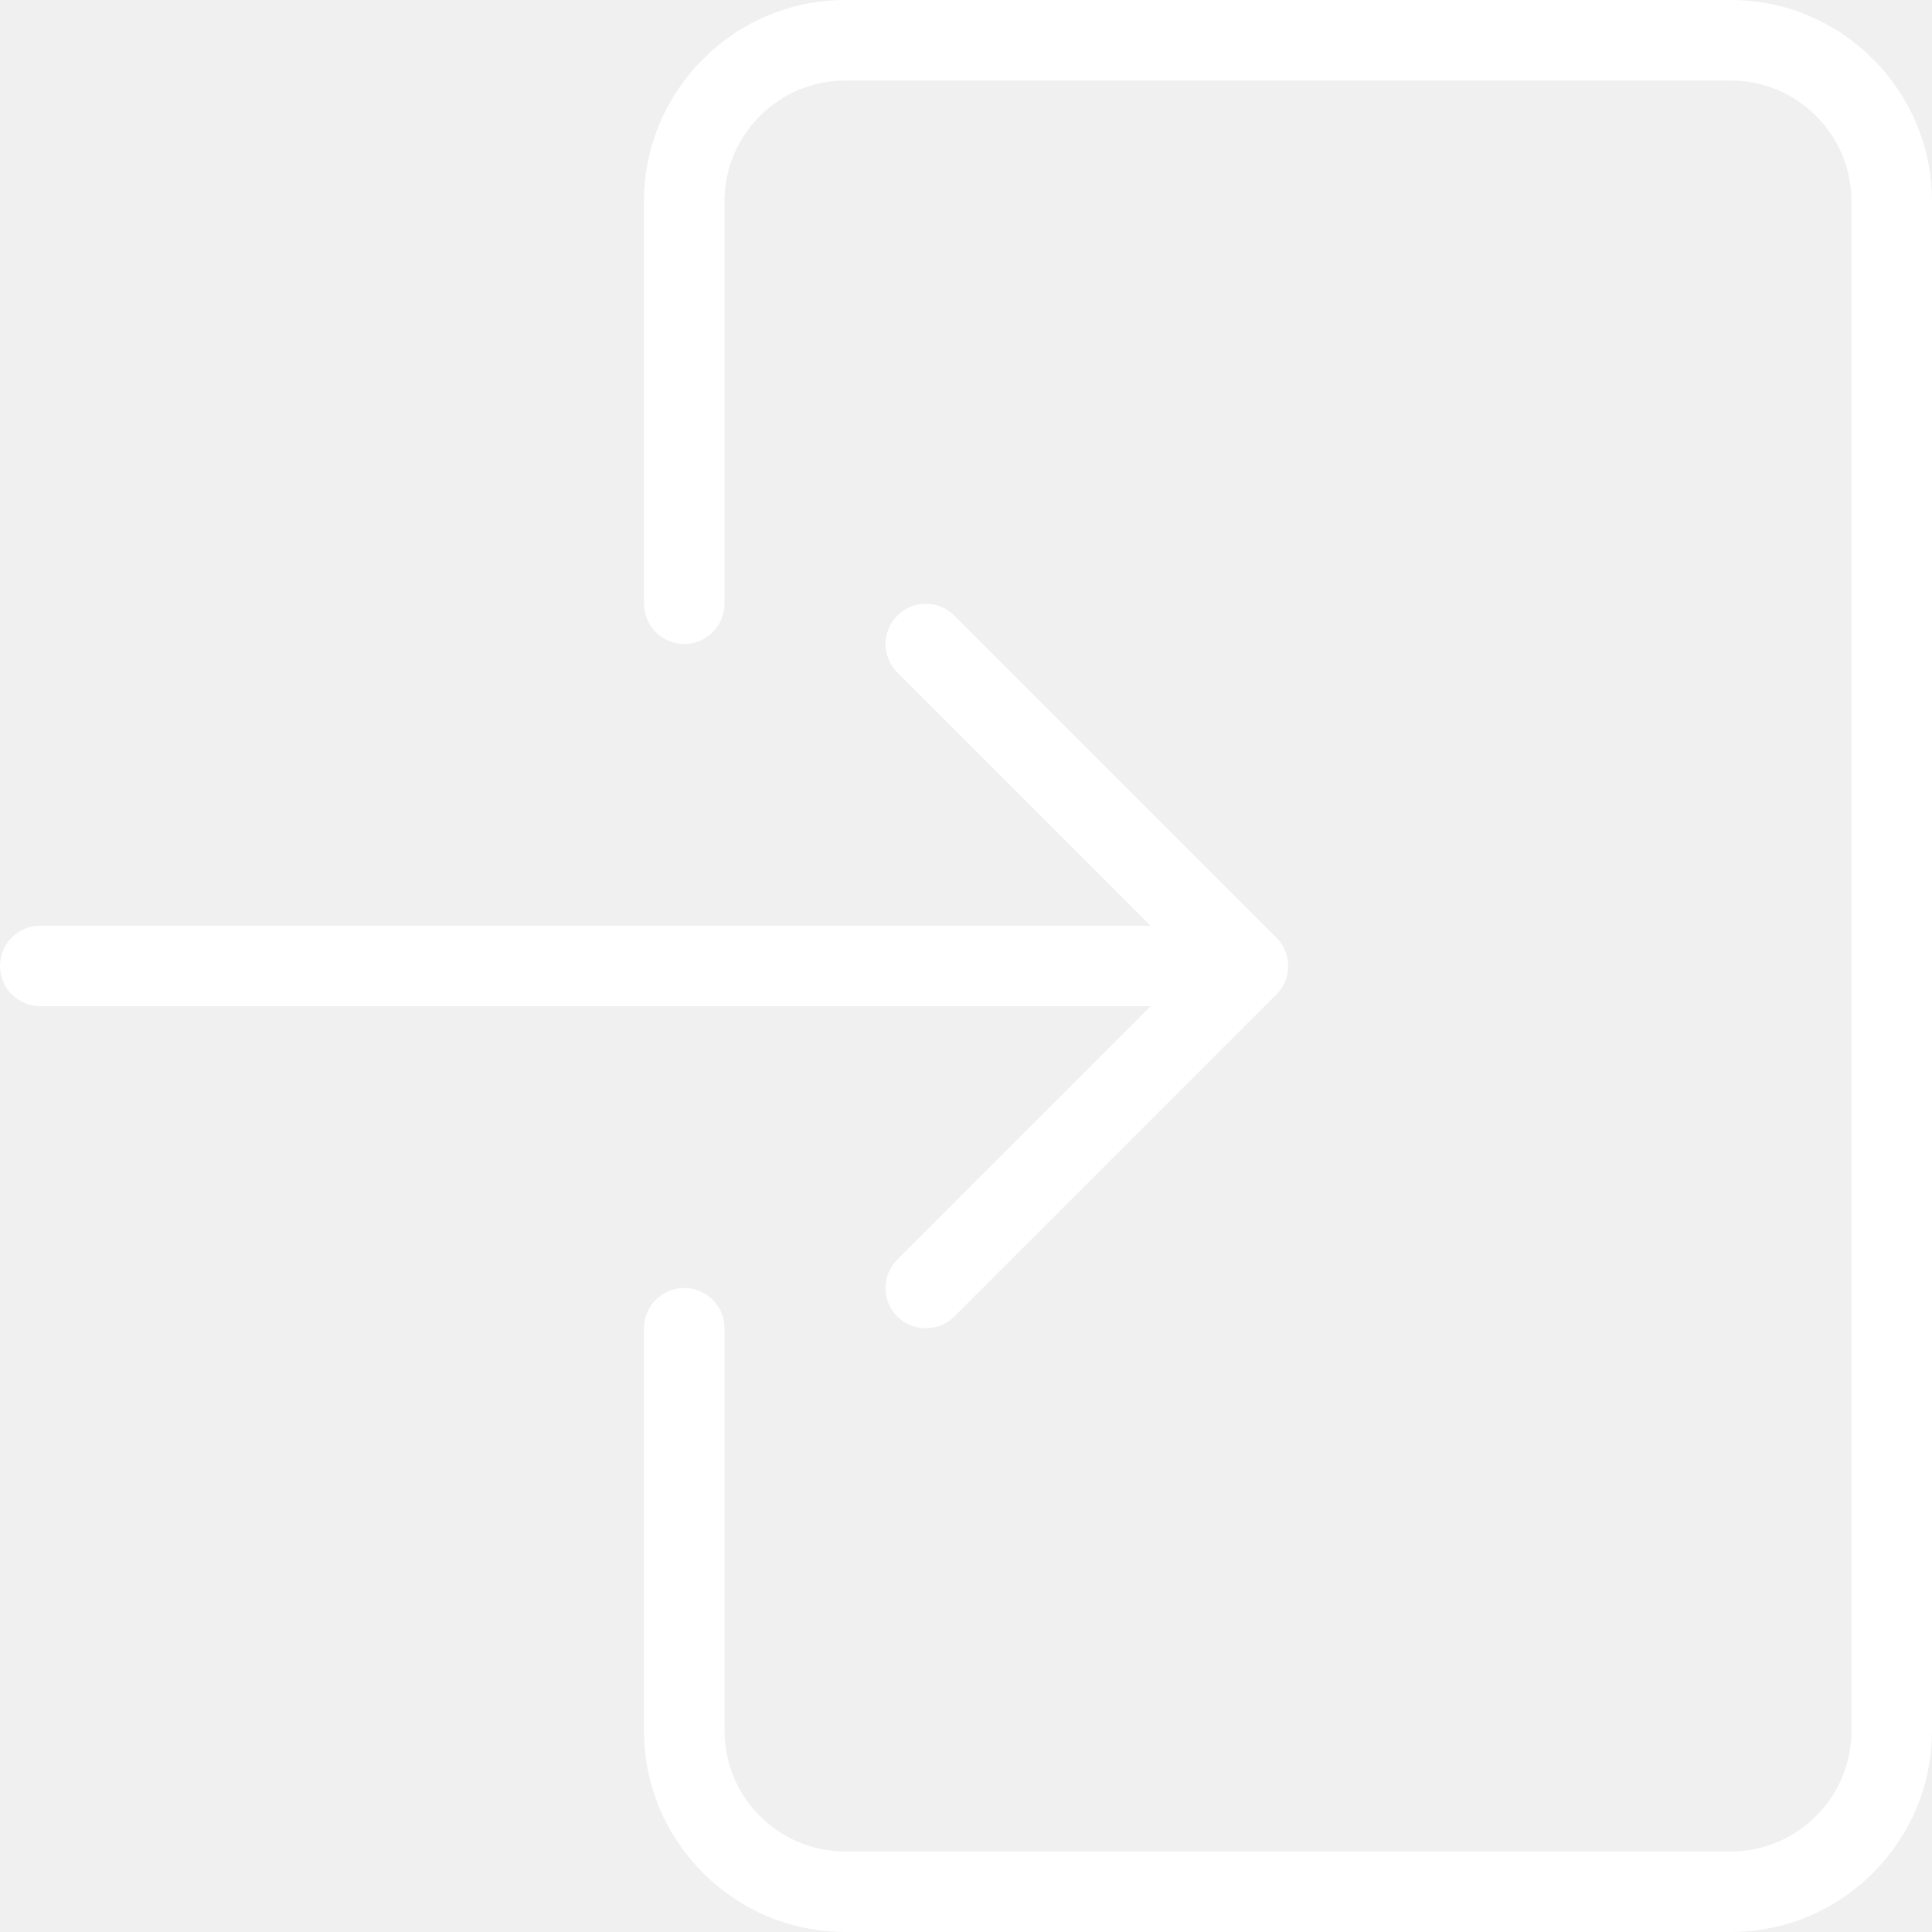
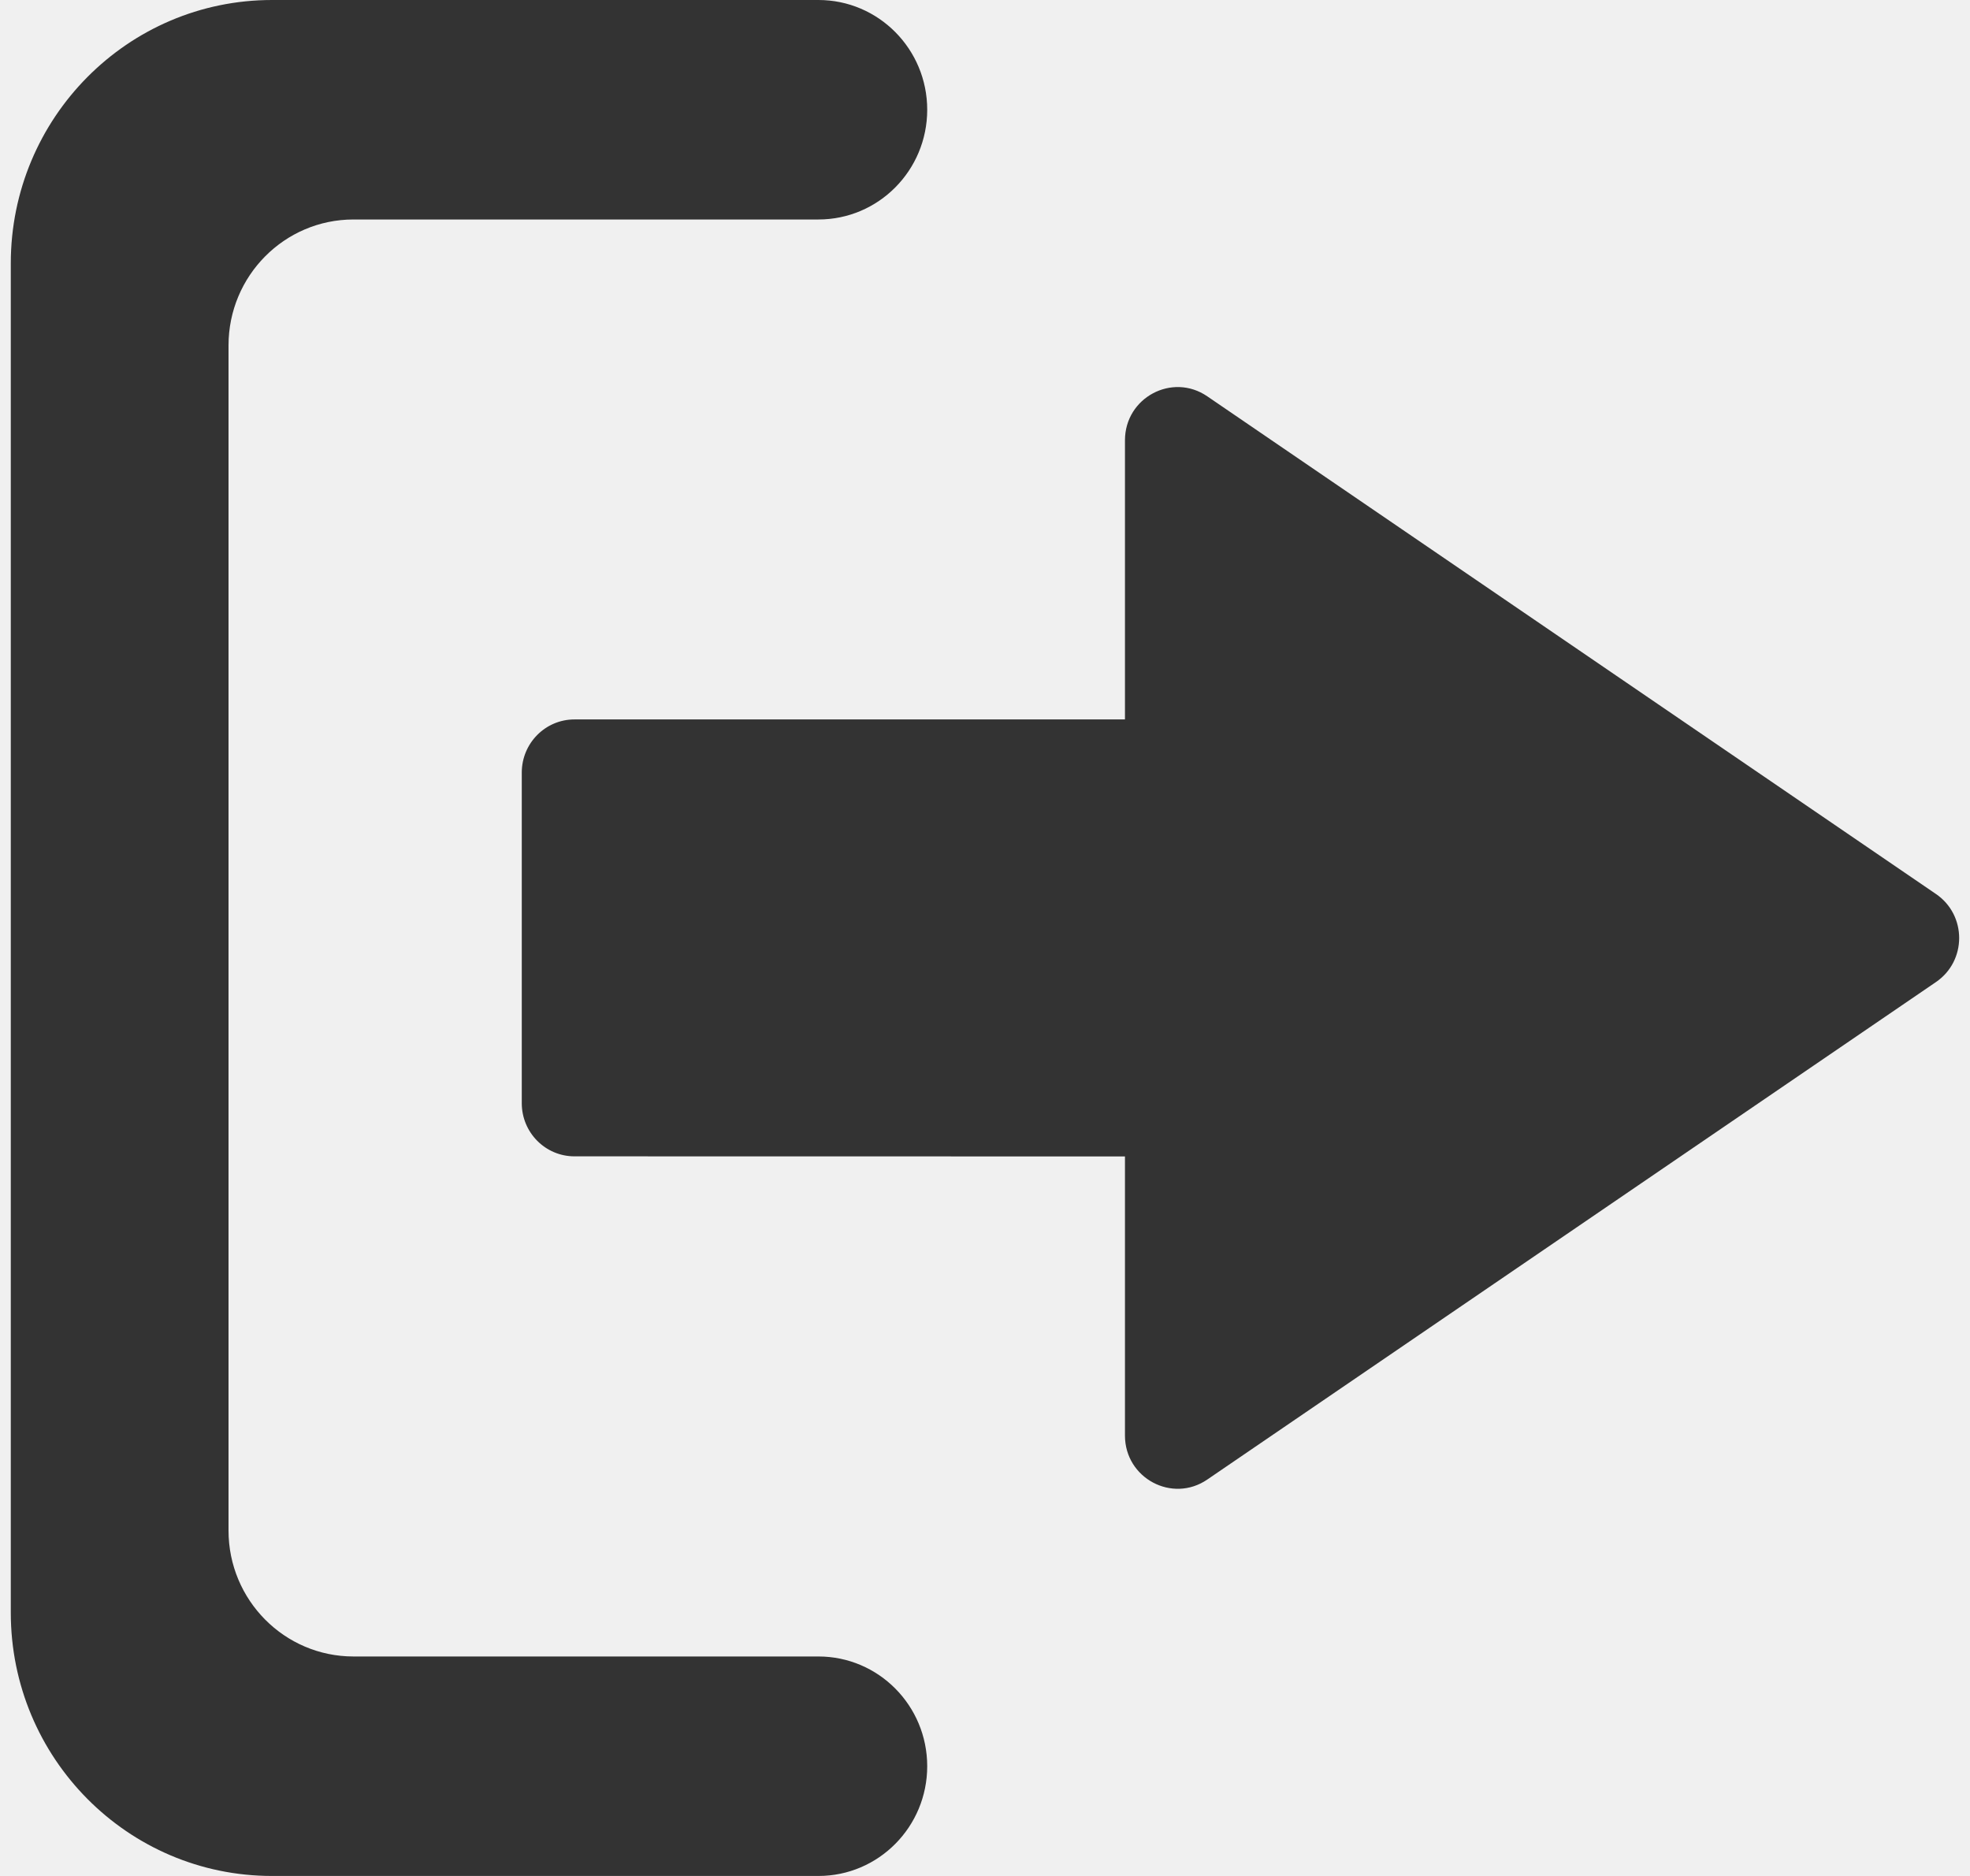
- <svg xmlns="http://www.w3.org/2000/svg" width="21" height="21" viewBox="0 0 21 21" fill="none">
-   <g clip-path="url(#clip0)">
-     <path d="M18.812 21H9.188C7.982 21 7 20.018 7 18.812V14.438C7 14.196 7.196 14 7.438 14C7.679 14 7.875 14.196 7.875 14.438V18.812C7.875 19.536 8.464 20.125 9.188 20.125H18.812C19.536 20.125 20.125 19.536 20.125 18.812V2.188C20.125 1.464 19.536 0.875 18.812 0.875H9.188C8.464 0.875 7.875 1.464 7.875 2.188V6.562C7.875 6.804 7.679 7 7.438 7C7.196 7 7 6.804 7 6.562V2.188C7 0.982 7.982 0 9.188 0H18.812C20.018 0 21 0.982 21 2.188V18.812C21 20.018 20.018 21 18.812 21Z" fill="white" />
-     <path d="M13.562 10.937H0.438C0.196 10.937 0 10.741 0 10.5C0 10.258 0.196 10.062 0.438 10.062H13.562C13.804 10.062 14 10.258 14 10.5C14 10.741 13.804 10.937 13.562 10.937Z" fill="white" />
-     <path d="M10.063 14.437C9.951 14.437 9.839 14.395 9.753 14.31C9.582 14.139 9.582 13.862 9.753 13.691L12.944 10.5L9.754 7.31C9.583 7.139 9.583 6.862 9.754 6.691C9.924 6.52 10.202 6.52 10.373 6.691L13.873 10.191C14.043 10.362 14.043 10.639 13.873 10.81L10.373 14.31C10.287 14.395 10.175 14.437 10.063 14.437Z" fill="white" />
-   </g>
-   <defs>
-     <clipPath id="clip0">
-       <rect width="21" height="21" fill="white" />
-     </clipPath>
-   </defs>
+ <svg xmlns="http://www.w3.org/2000/svg" width="21" height="20" viewBox="0 0 21 20" fill="none">
+   <path d="M3.768 2.34H8.724C9.365 2.34 9.884 1.816 9.884 1.17C9.884 0.524 9.365 0 8.724 0H2.9C1.362 0 0.115 1.257 0.115 2.808V17.192C0.115 18.743 1.362 20 2.9 20H8.724C9.365 20 9.884 19.476 9.884 18.83C9.884 18.184 9.365 17.66 8.724 17.66H3.768C3.032 17.66 2.436 17.058 2.436 16.317V3.683C2.436 2.942 3.032 2.34 3.768 2.34Z" fill="#333333" />
+   <path d="M11.992 12.329V15.305C11.992 15.759 12.496 16.029 12.869 15.774L20.637 10.47C20.967 10.245 20.967 9.756 20.637 9.531L12.869 4.225C12.496 3.97 11.992 4.239 11.992 4.694V7.67L6.124 7.67C5.813 7.67 5.562 7.924 5.562 8.237V11.761C5.562 12.074 5.813 12.328 6.124 12.328L11.992 12.329Z" fill="#333333" />
</svg>
